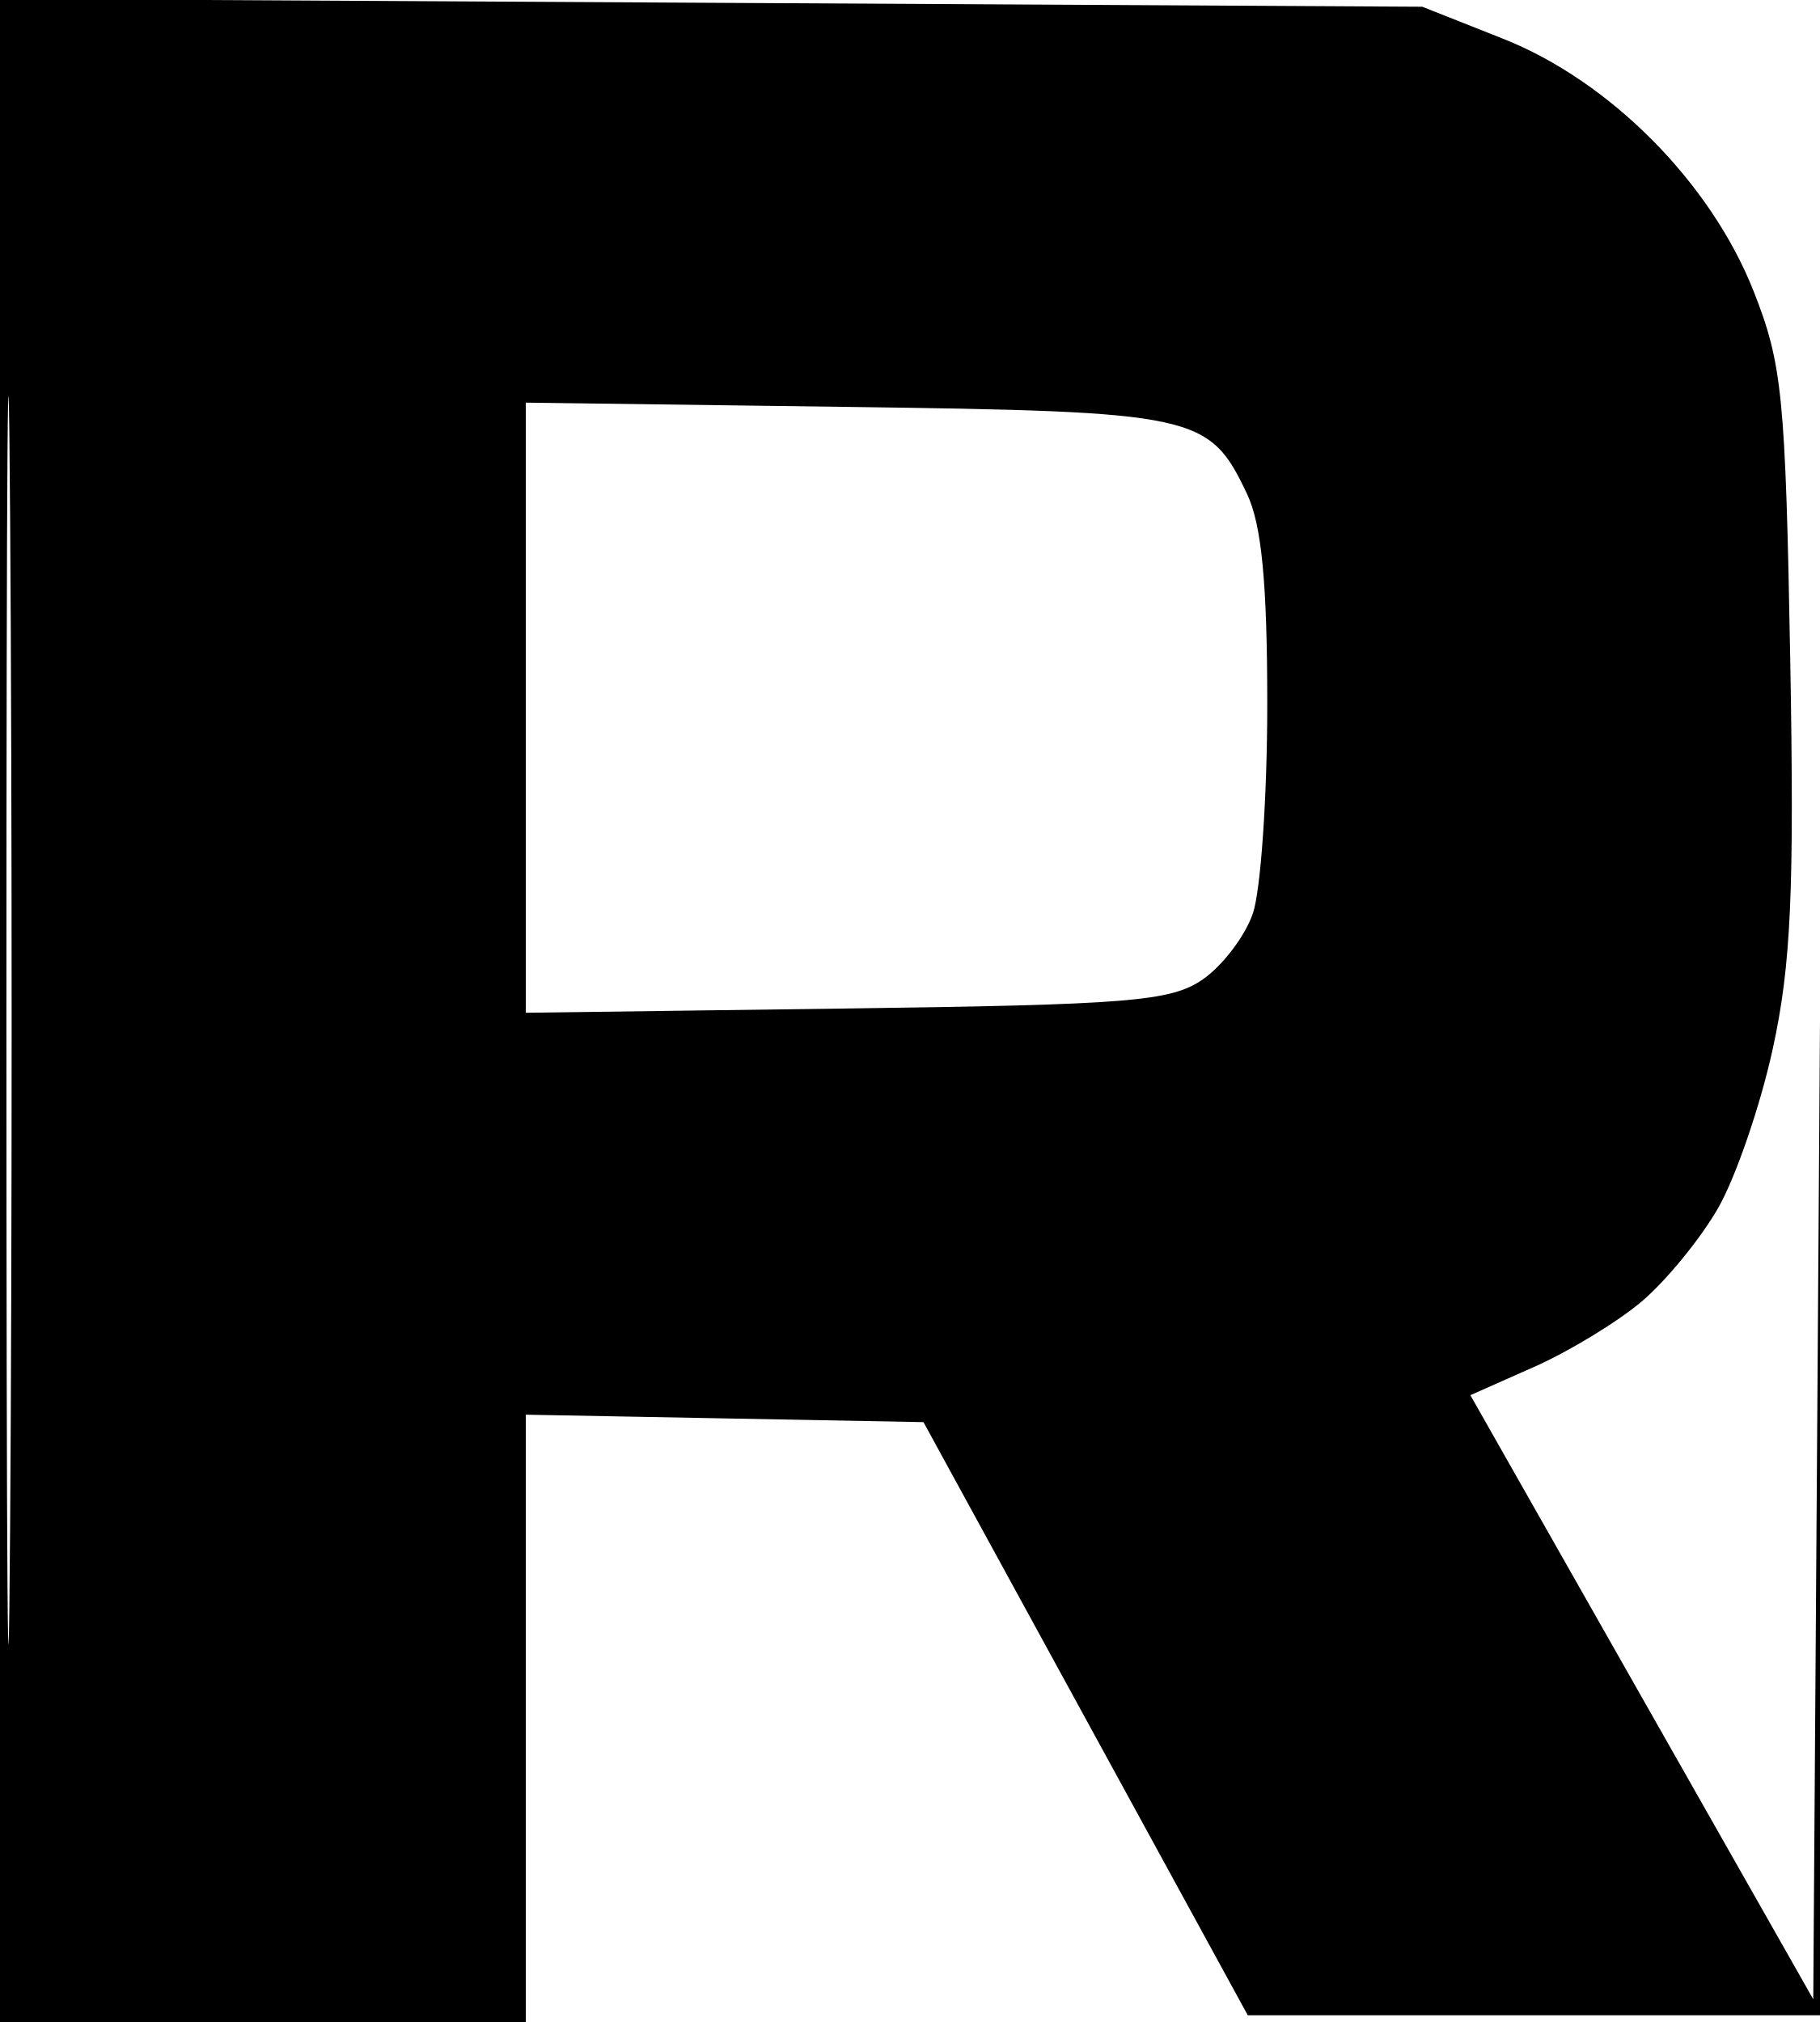
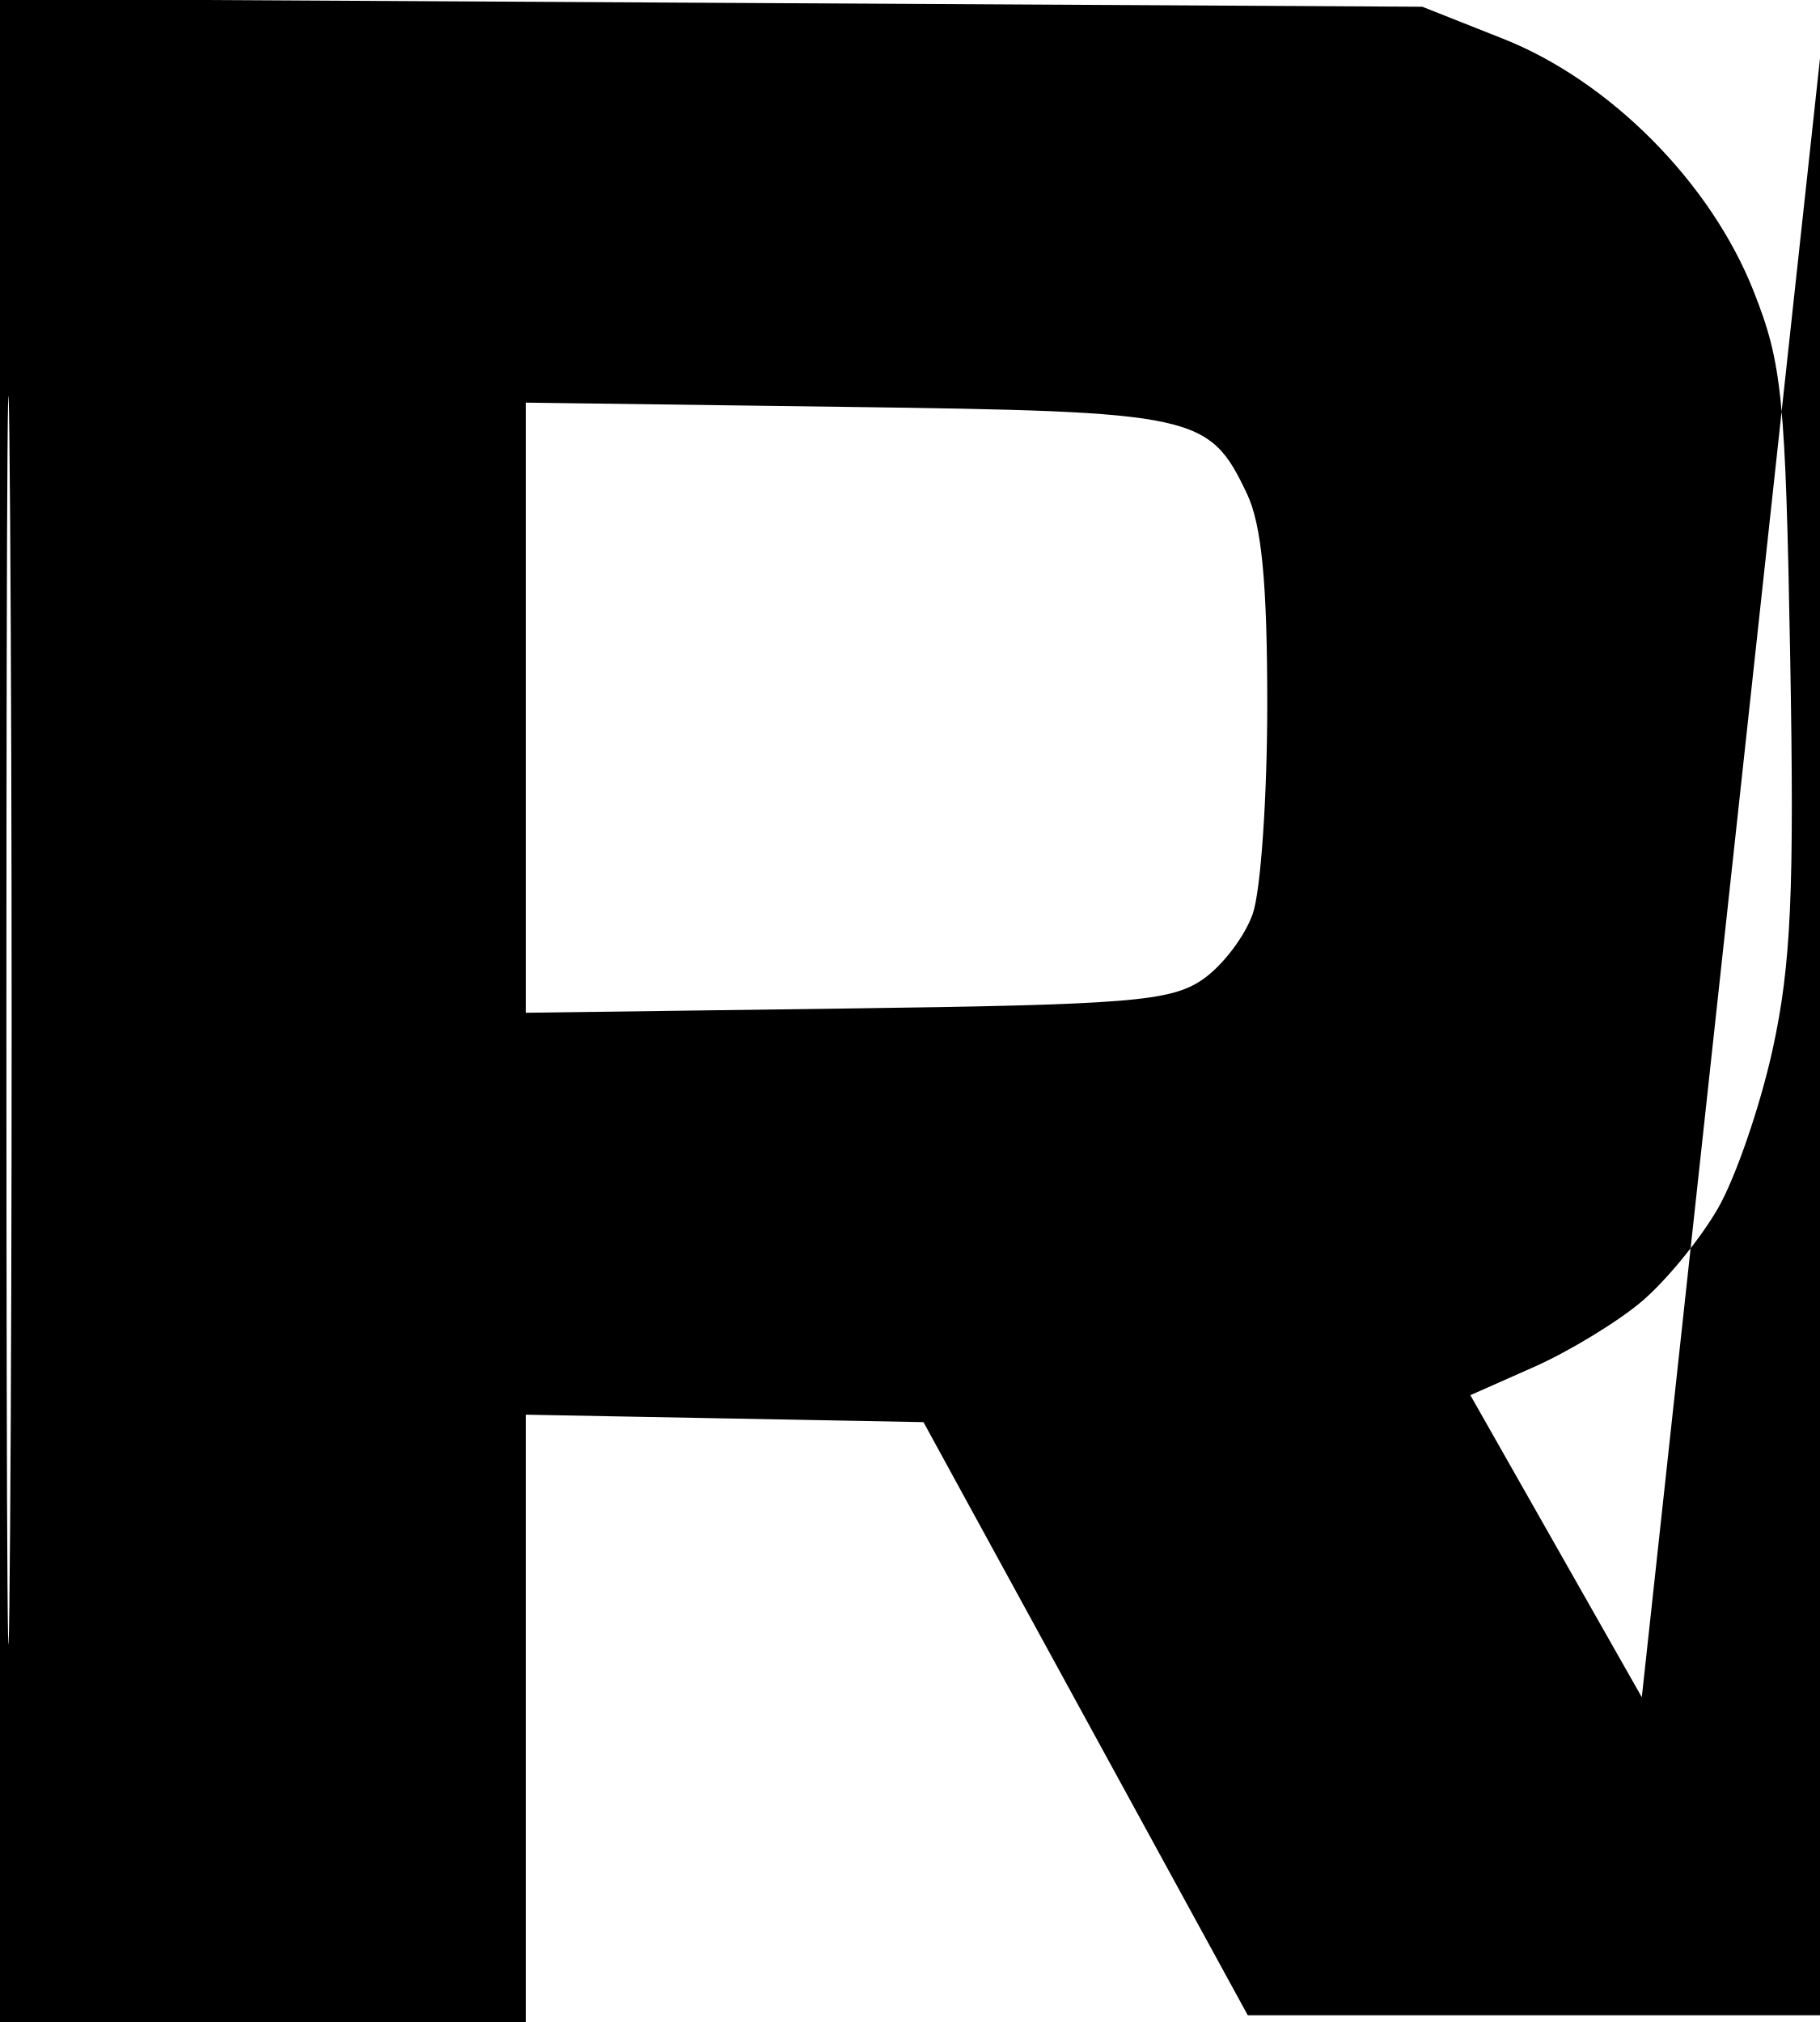
<svg xmlns="http://www.w3.org/2000/svg" width="135" height="150" viewBox="0 0 135 150">
-   <path d="M -0 74.958 L 0 150 19.500 150 L 39 150 39 127.473 L 39 104.947 53.750 105.223 L 68.500 105.500 80.527 127.500 L 92.554 149.500 114.027 149.500 L 135.500 149.500 135.513 74.500 L 135.526 -0.500 135.013 73.907 L 134.500 148.314 121.782 125.907 L 109.065 103.500 113.782 101.408 C 116.377 100.258, 119.971 98.073, 121.770 96.553 C 123.568 95.033, 126.114 91.924, 127.428 89.645 C 128.741 87.365, 130.571 82.040, 131.495 77.811 C 132.858 71.569, 133.101 66.113, 132.790 48.811 C 132.439 29.359, 132.202 26.985, 130.073 21.595 C 126.894 13.547, 119.421 6.016, 111.500 2.877 L 105.500 0.500 52.750 0.208 L -0 -0.083 -0 74.958 M 0.475 75.500 C 0.475 116.750, 0.598 133.771, 0.750 113.324 C 0.901 92.877, 0.901 59.127, 0.750 38.324 C 0.599 17.521, 0.475 34.250, 0.475 75.500 M 39 52.500 L 39 75.131 62.750 74.815 C 83.724 74.537, 86.813 74.288, 89.175 72.684 C 90.647 71.685, 92.334 69.481, 92.925 67.785 C 93.516 66.089, 94 59.099, 94 52.252 C 94 43.258, 93.584 38.925, 92.500 36.642 C 89.692 30.724, 88.802 30.531, 62.750 30.185 L 39 29.869 39 52.500" fill="currentColor" fill-rule="evenodd" />
+   <path d="M -0 74.958 L 0 150 19.500 150 L 39 150 39 127.473 L 39 104.947 53.750 105.223 L 68.500 105.500 80.527 127.500 L 92.554 149.500 114.027 149.500 L 135.500 149.500 L 135.526 -0.500 121.782 125.907 L 109.065 103.500 113.782 101.408 C 116.377 100.258, 119.971 98.073, 121.770 96.553 C 123.568 95.033, 126.114 91.924, 127.428 89.645 C 128.741 87.365, 130.571 82.040, 131.495 77.811 C 132.858 71.569, 133.101 66.113, 132.790 48.811 C 132.439 29.359, 132.202 26.985, 130.073 21.595 C 126.894 13.547, 119.421 6.016, 111.500 2.877 L 105.500 0.500 52.750 0.208 L -0 -0.083 -0 74.958 M 0.475 75.500 C 0.475 116.750, 0.598 133.771, 0.750 113.324 C 0.901 92.877, 0.901 59.127, 0.750 38.324 C 0.599 17.521, 0.475 34.250, 0.475 75.500 M 39 52.500 L 39 75.131 62.750 74.815 C 83.724 74.537, 86.813 74.288, 89.175 72.684 C 90.647 71.685, 92.334 69.481, 92.925 67.785 C 93.516 66.089, 94 59.099, 94 52.252 C 94 43.258, 93.584 38.925, 92.500 36.642 C 89.692 30.724, 88.802 30.531, 62.750 30.185 L 39 29.869 39 52.500" fill="currentColor" fill-rule="evenodd" />
</svg>
